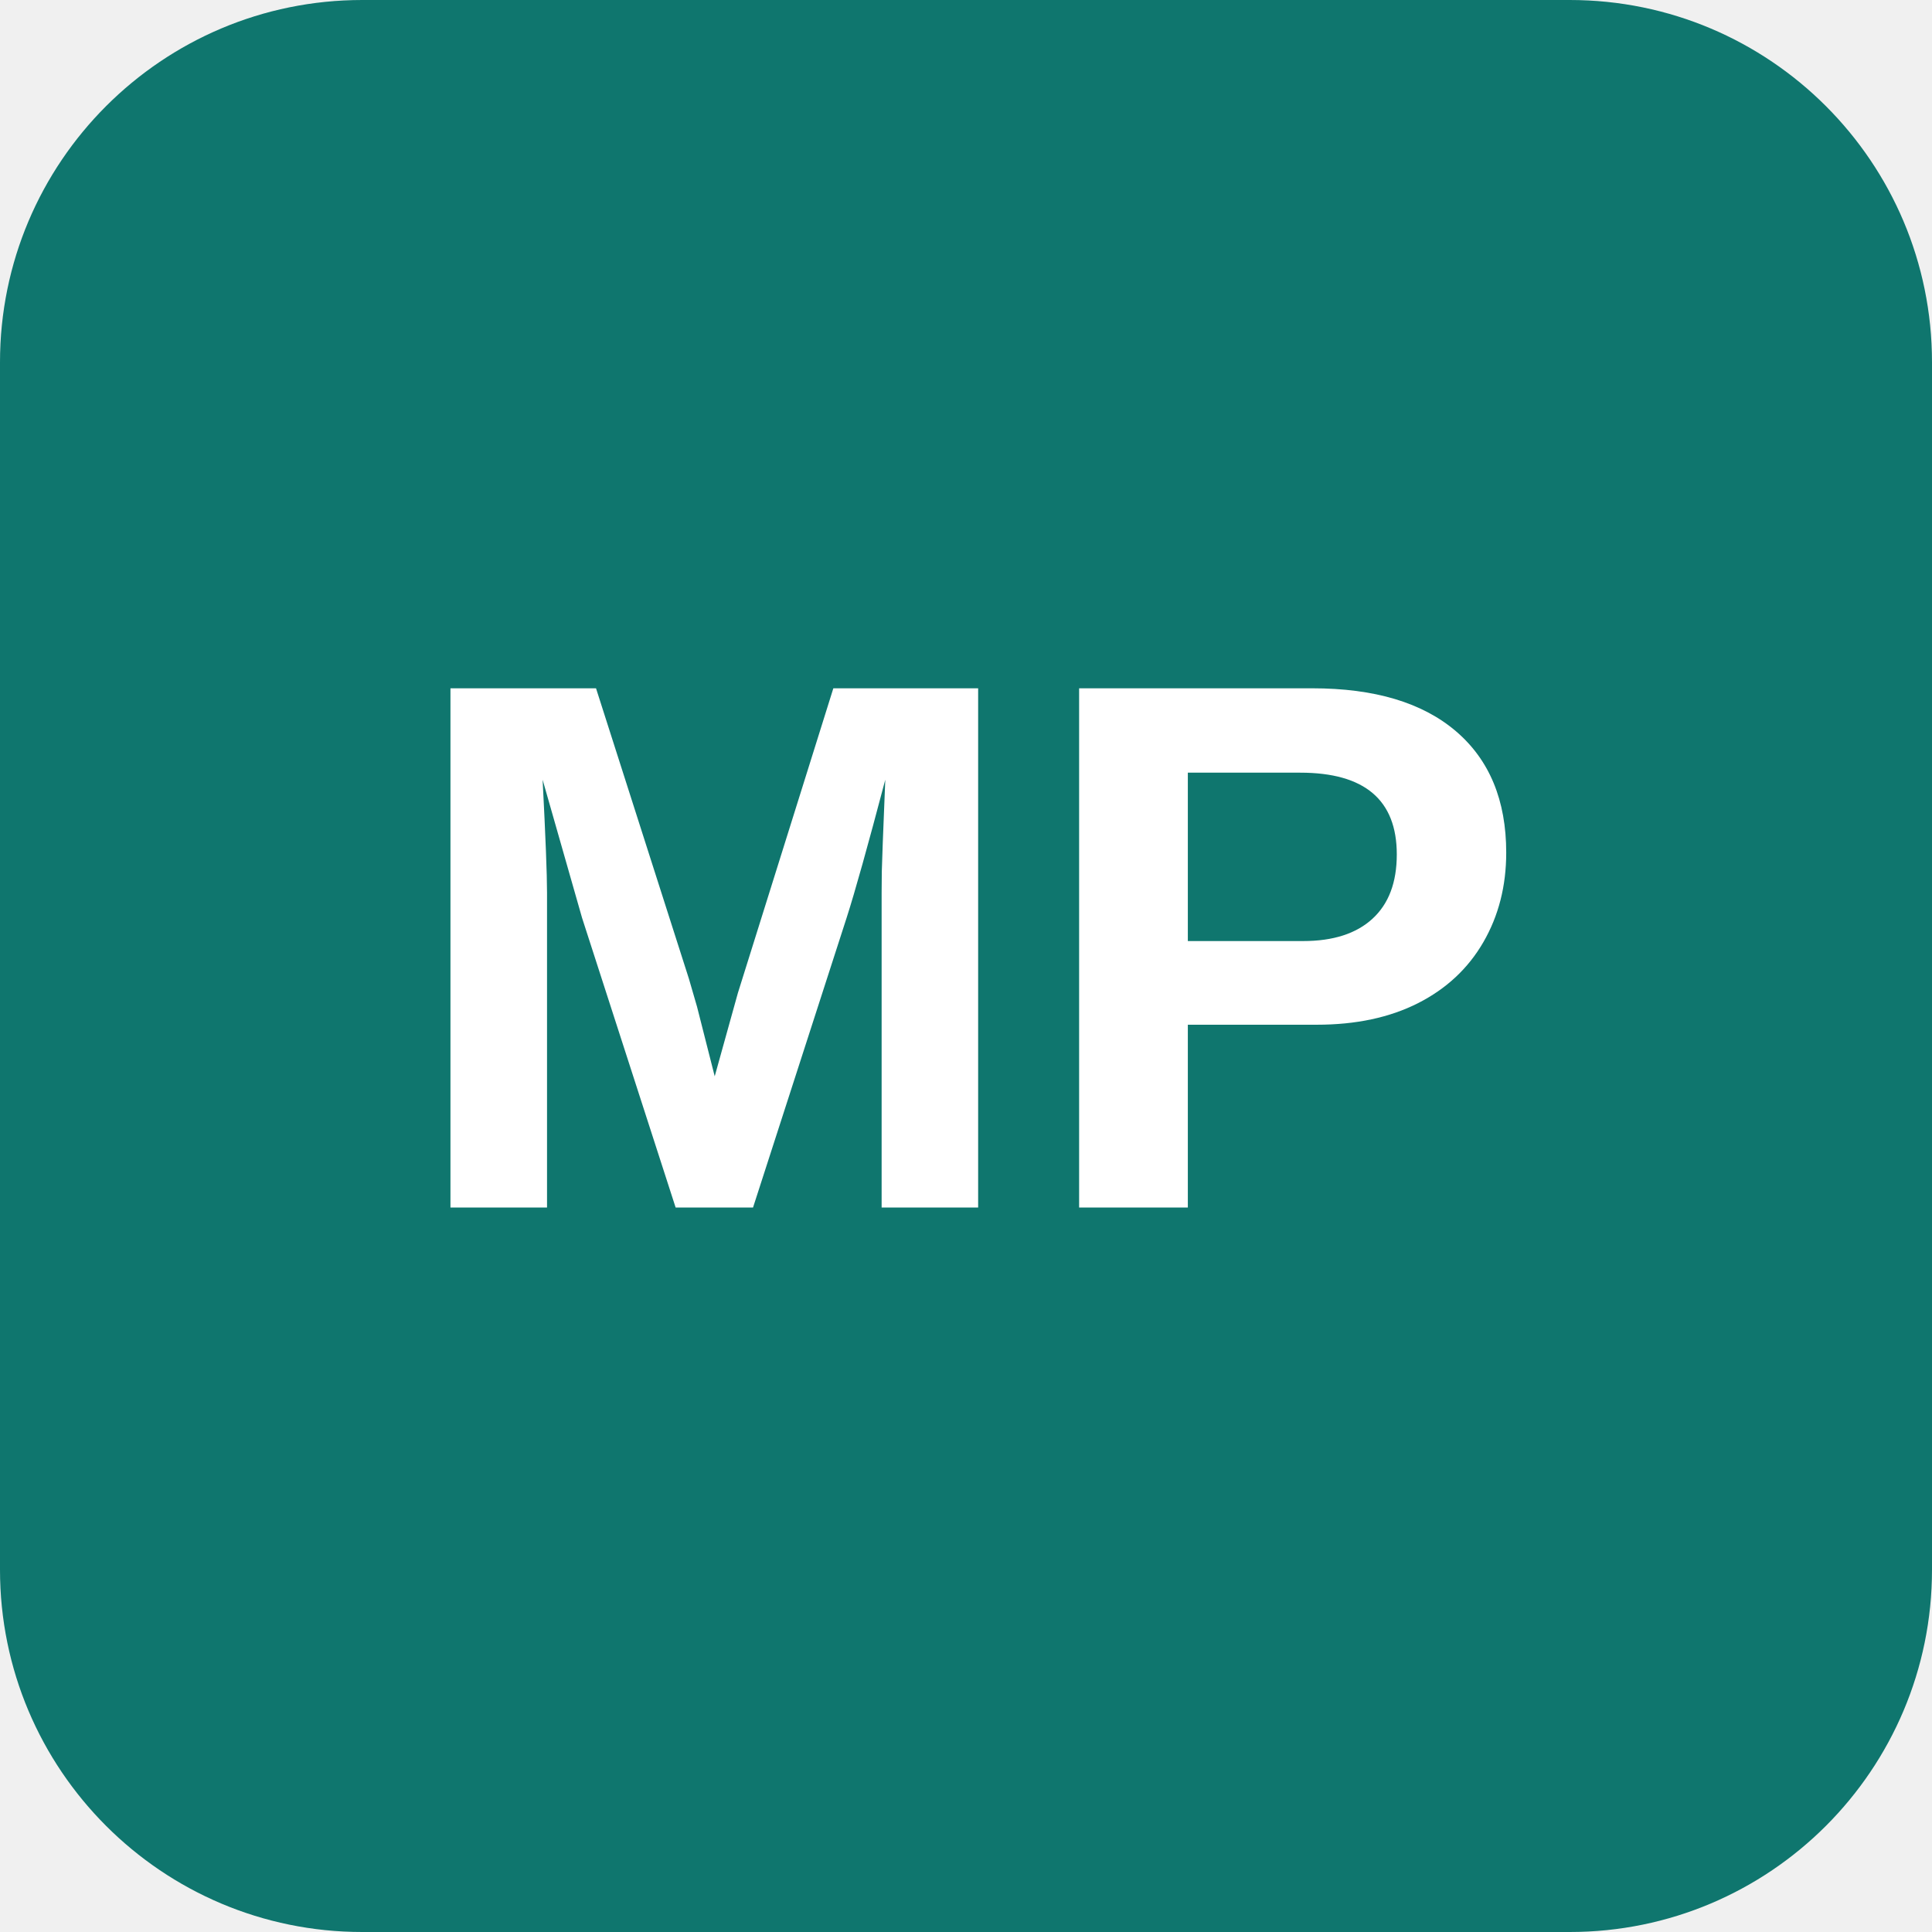
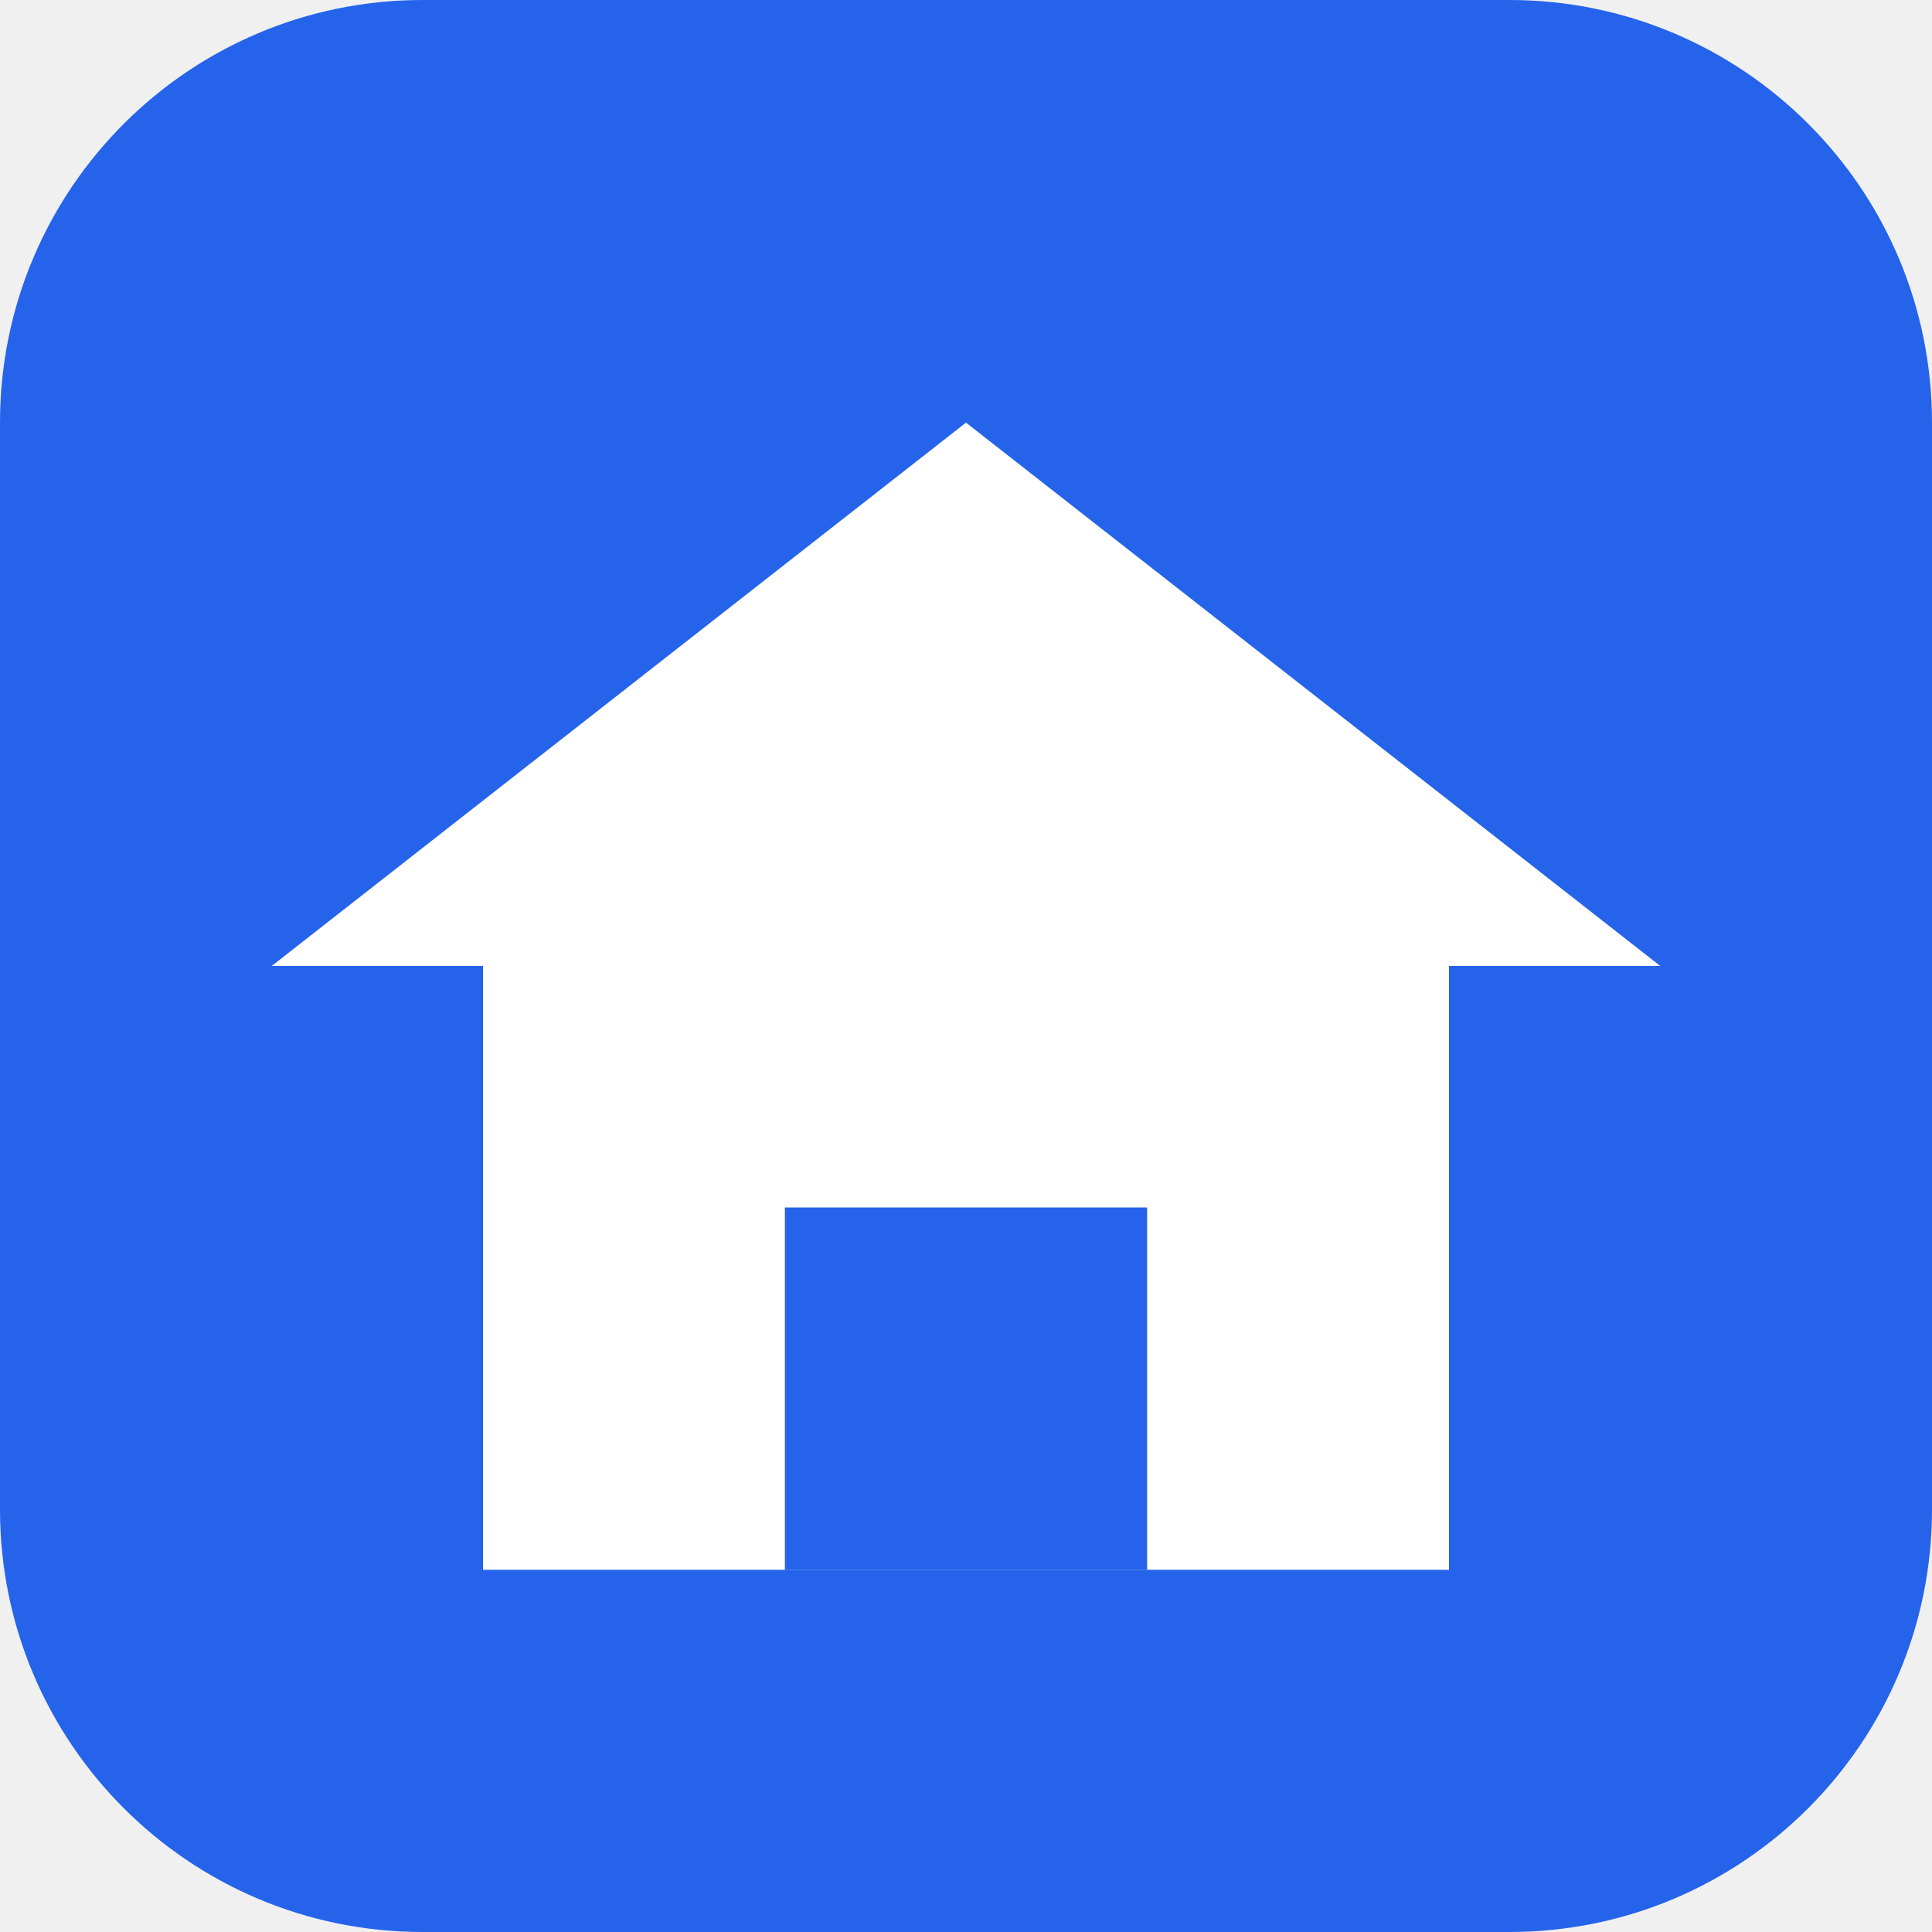
- <svg xmlns="http://www.w3.org/2000/svg" viewBox="0 0 512 512" role="img" aria-label="MonoPoint">
-   <rect width="512" height="512" rx="96" fill="#0f766e" />
-   <text x="256" y="320" text-anchor="middle" font-family="Segoe UI, Arial, sans-serif" font-size="200" font-weight="800" fill="#ffffff">MP</text>
+ <svg xmlns="http://www.w3.org/2000/svg" viewBox="0 0 64 64" role="img" aria-label="자취노트">
+   <rect width="64" height="64" rx="14" fill="#2563eb" />
+   <path fill="#fff" d="M32 14 55 32h-7v20H16V32H9z" />
+   <path fill="#2563eb" d="M26 40h12v12H26z" />
</svg>
